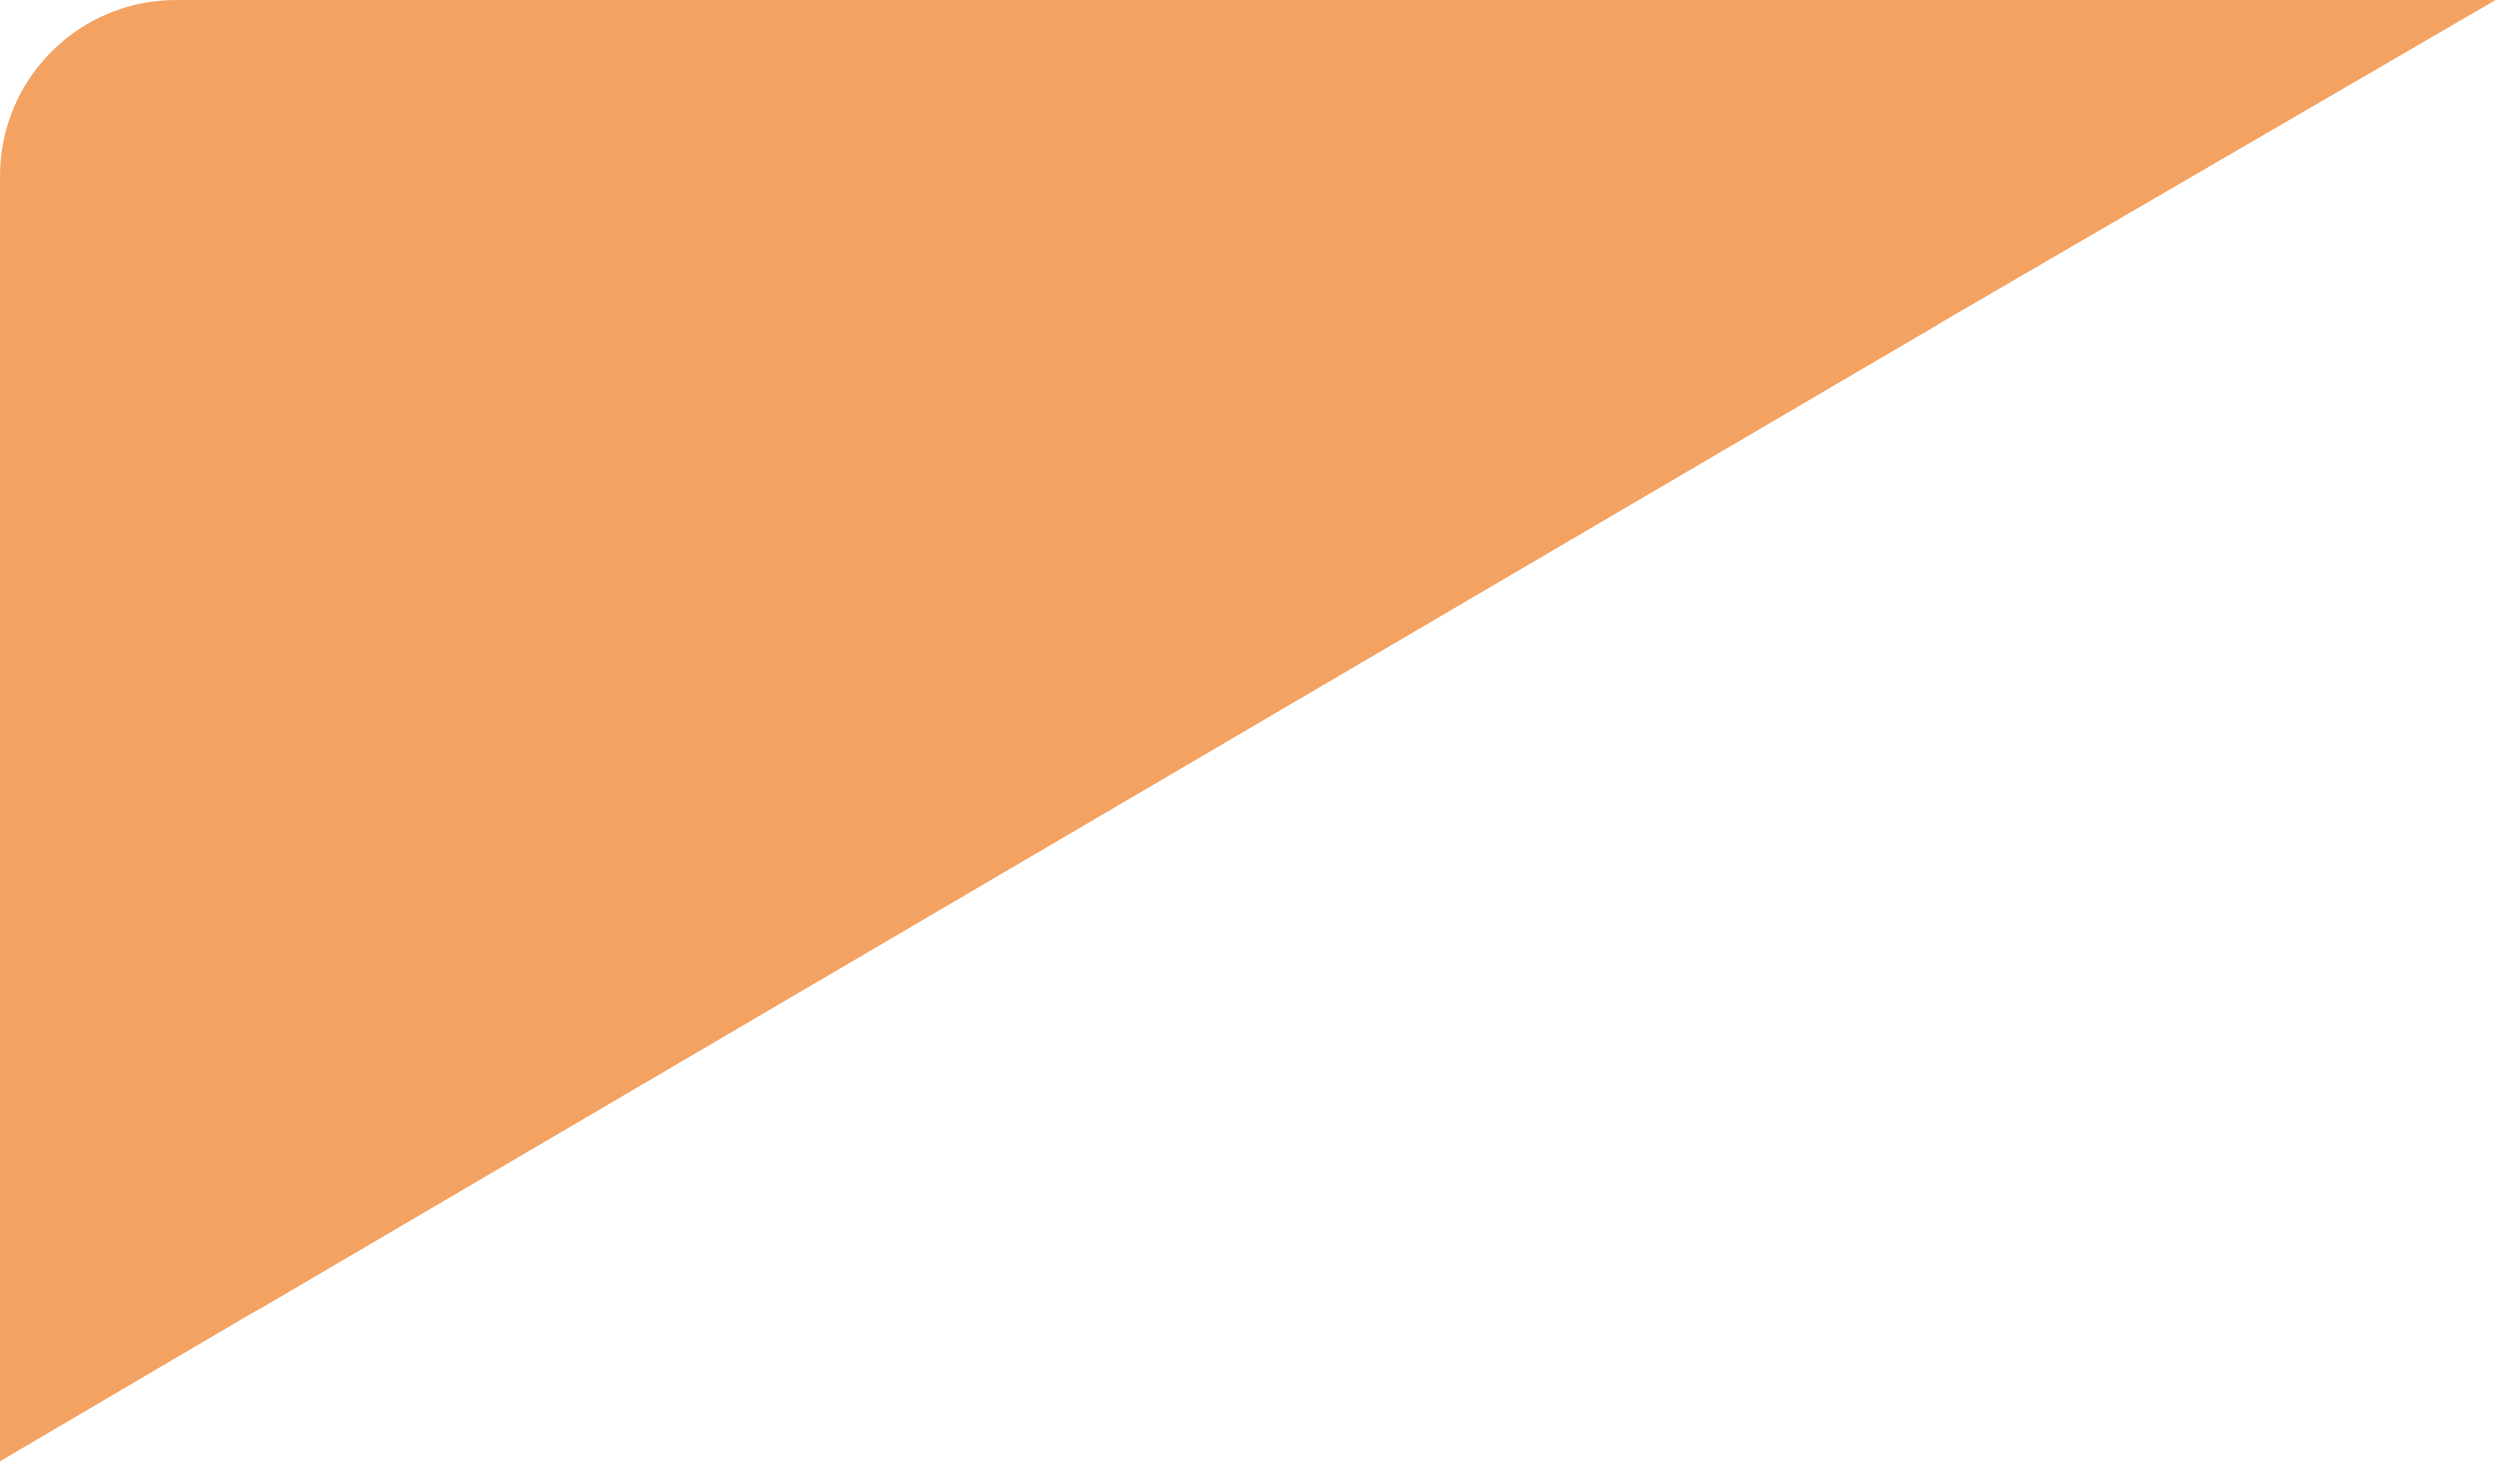
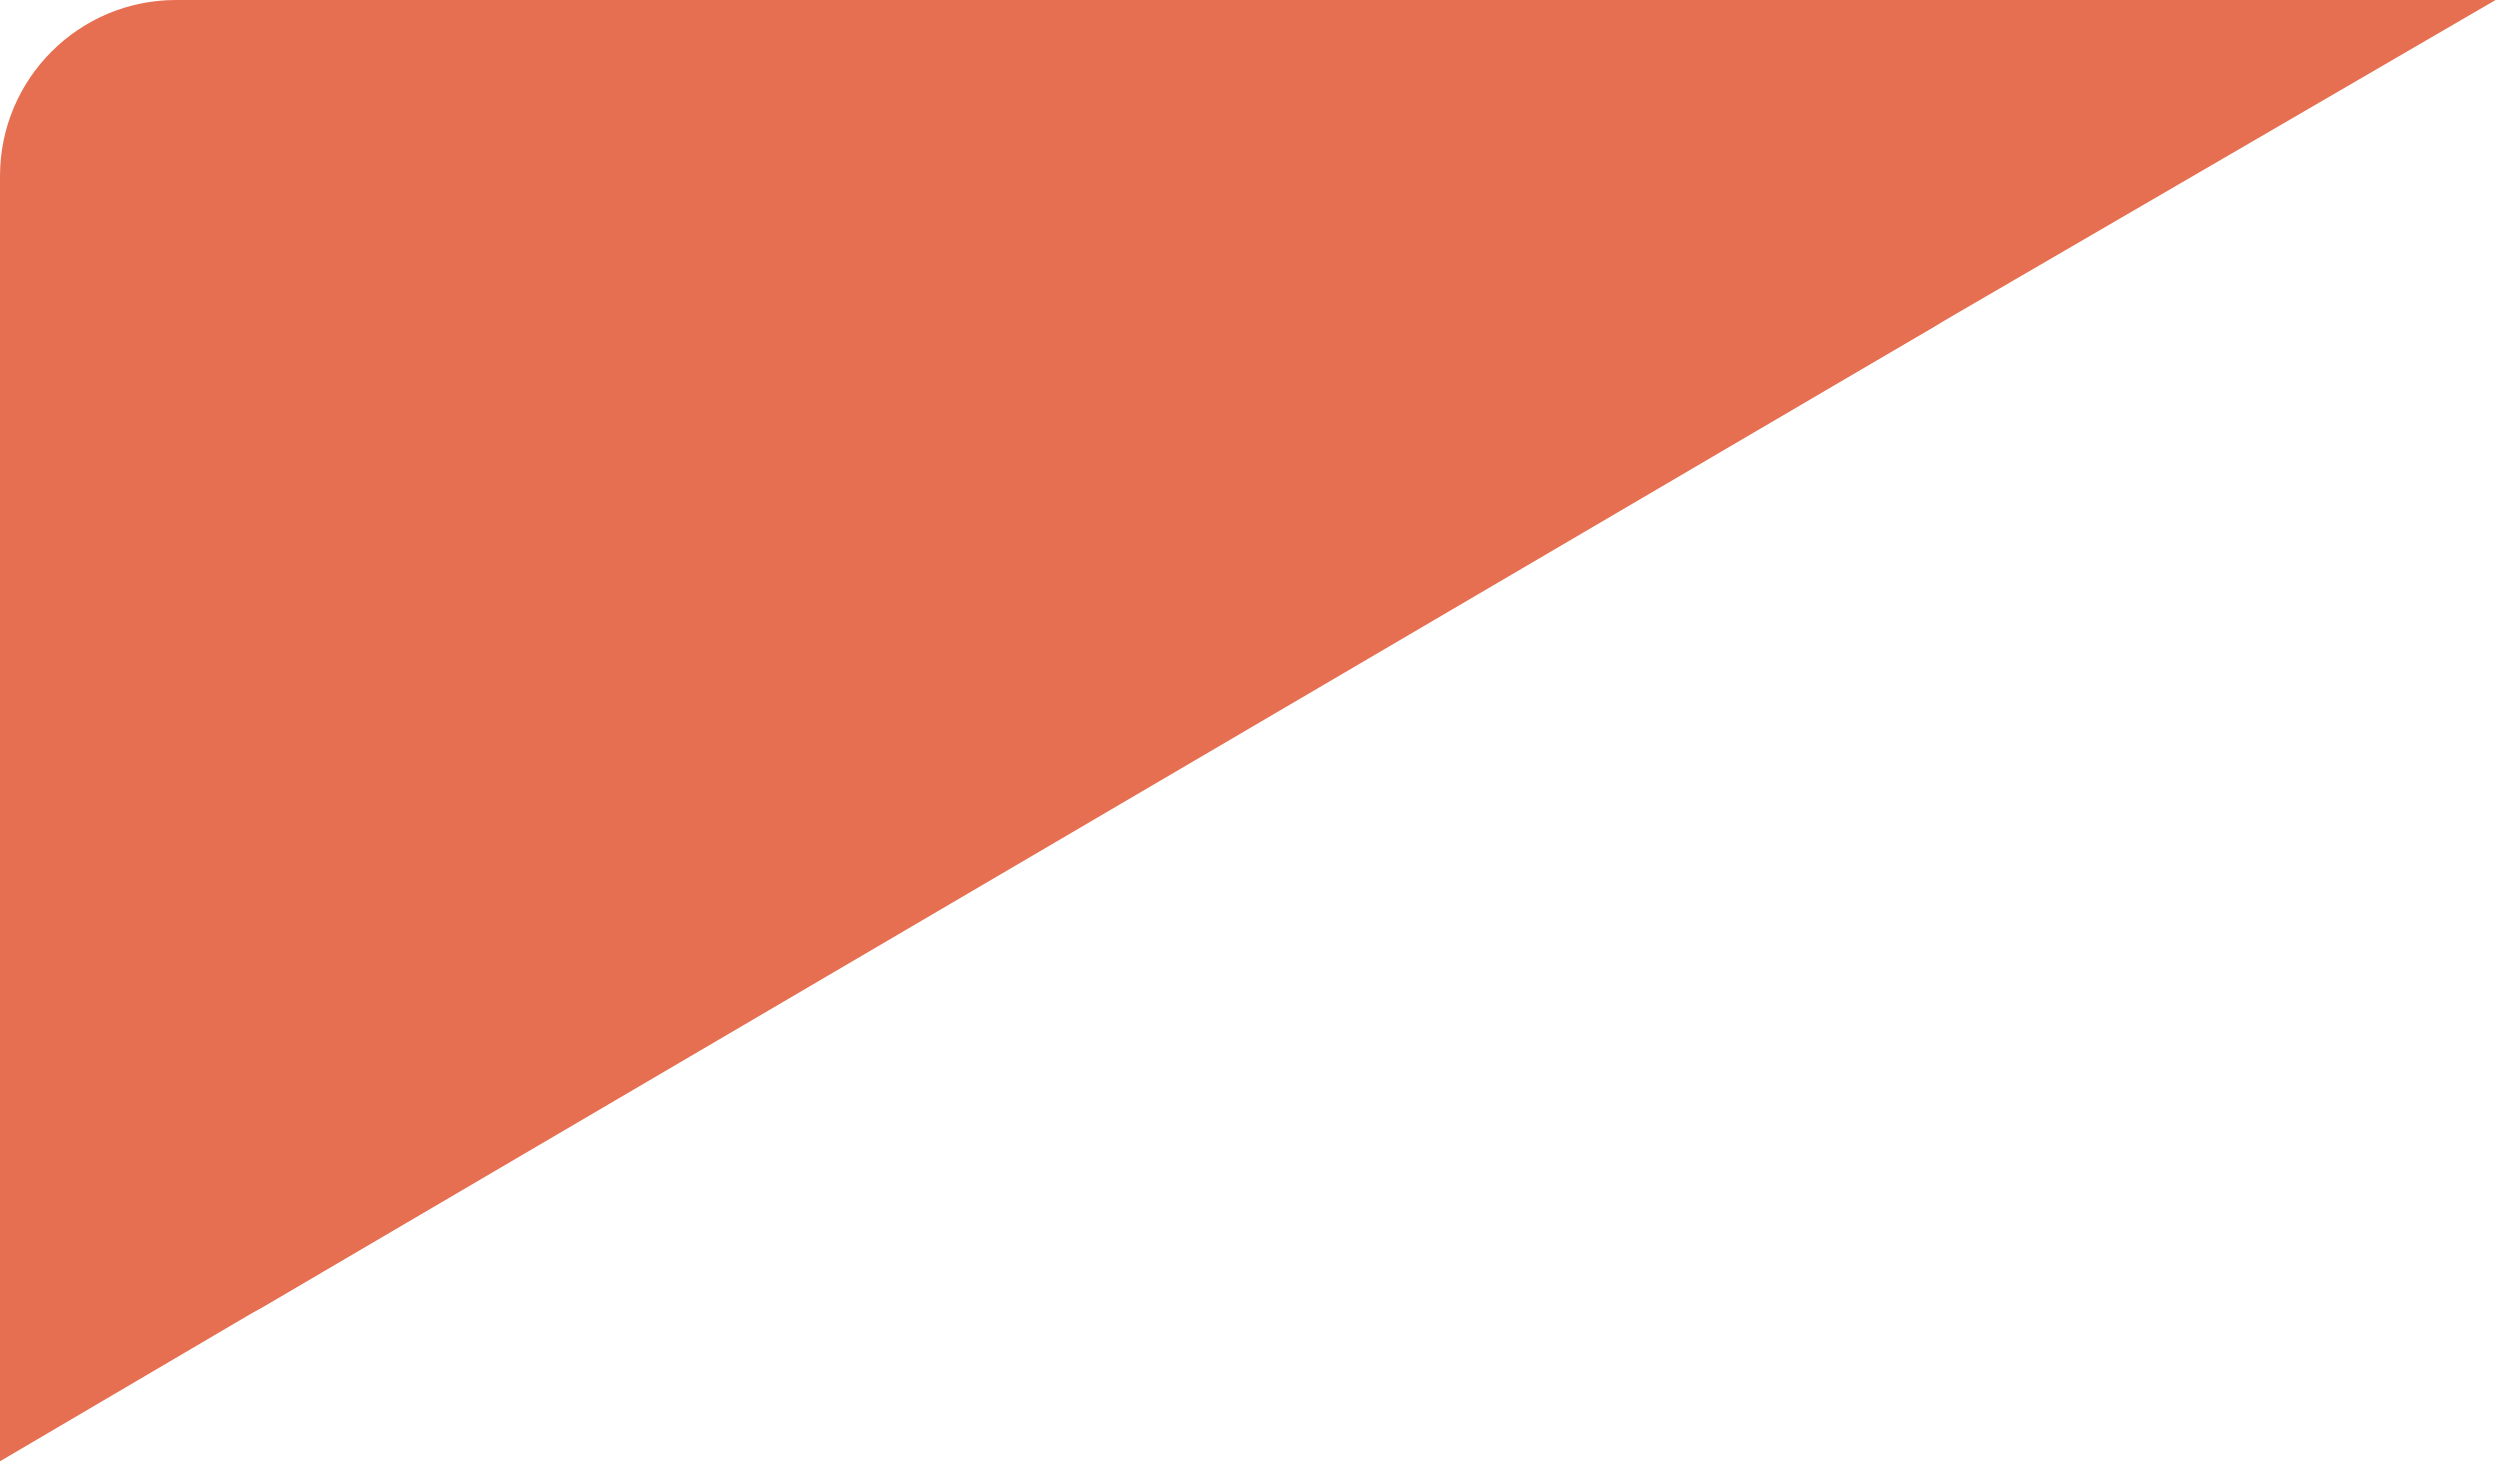
<svg xmlns="http://www.w3.org/2000/svg" width="284" height="166" viewBox="0 0 284 166" fill="none">
-   <path d="M209.374 0H20C8.954 0 0 8.954 0 20V131.082C0 146.539 16.786 156.154 30.119 148.333L219.493 37.251C237.08 26.935 229.764 0 209.374 0Z" fill="#F4A261" />
-   <path d="M283.5 0L185.5 57L179.5 0H283.5Z" fill="#F4A261" />
-   <path d="M0 166L82.5 117.5H0V166Z" fill="#F4A261" />
+   <path d="M209.374 0H20C8.954 0 0 8.954 0 20V131.082C0 146.539 16.786 156.154 30.119 148.333L219.493 37.251C237.08 26.935 229.764 0 209.374 0Z" fill="#E76F51" />
+   <path d="M283.5 0L185.5 57L179.5 0H283.5Z" fill="#E76F51" />
+   <path d="M0 166L82.5 117.5H0V166Z" fill="#E76F51" />
</svg>
